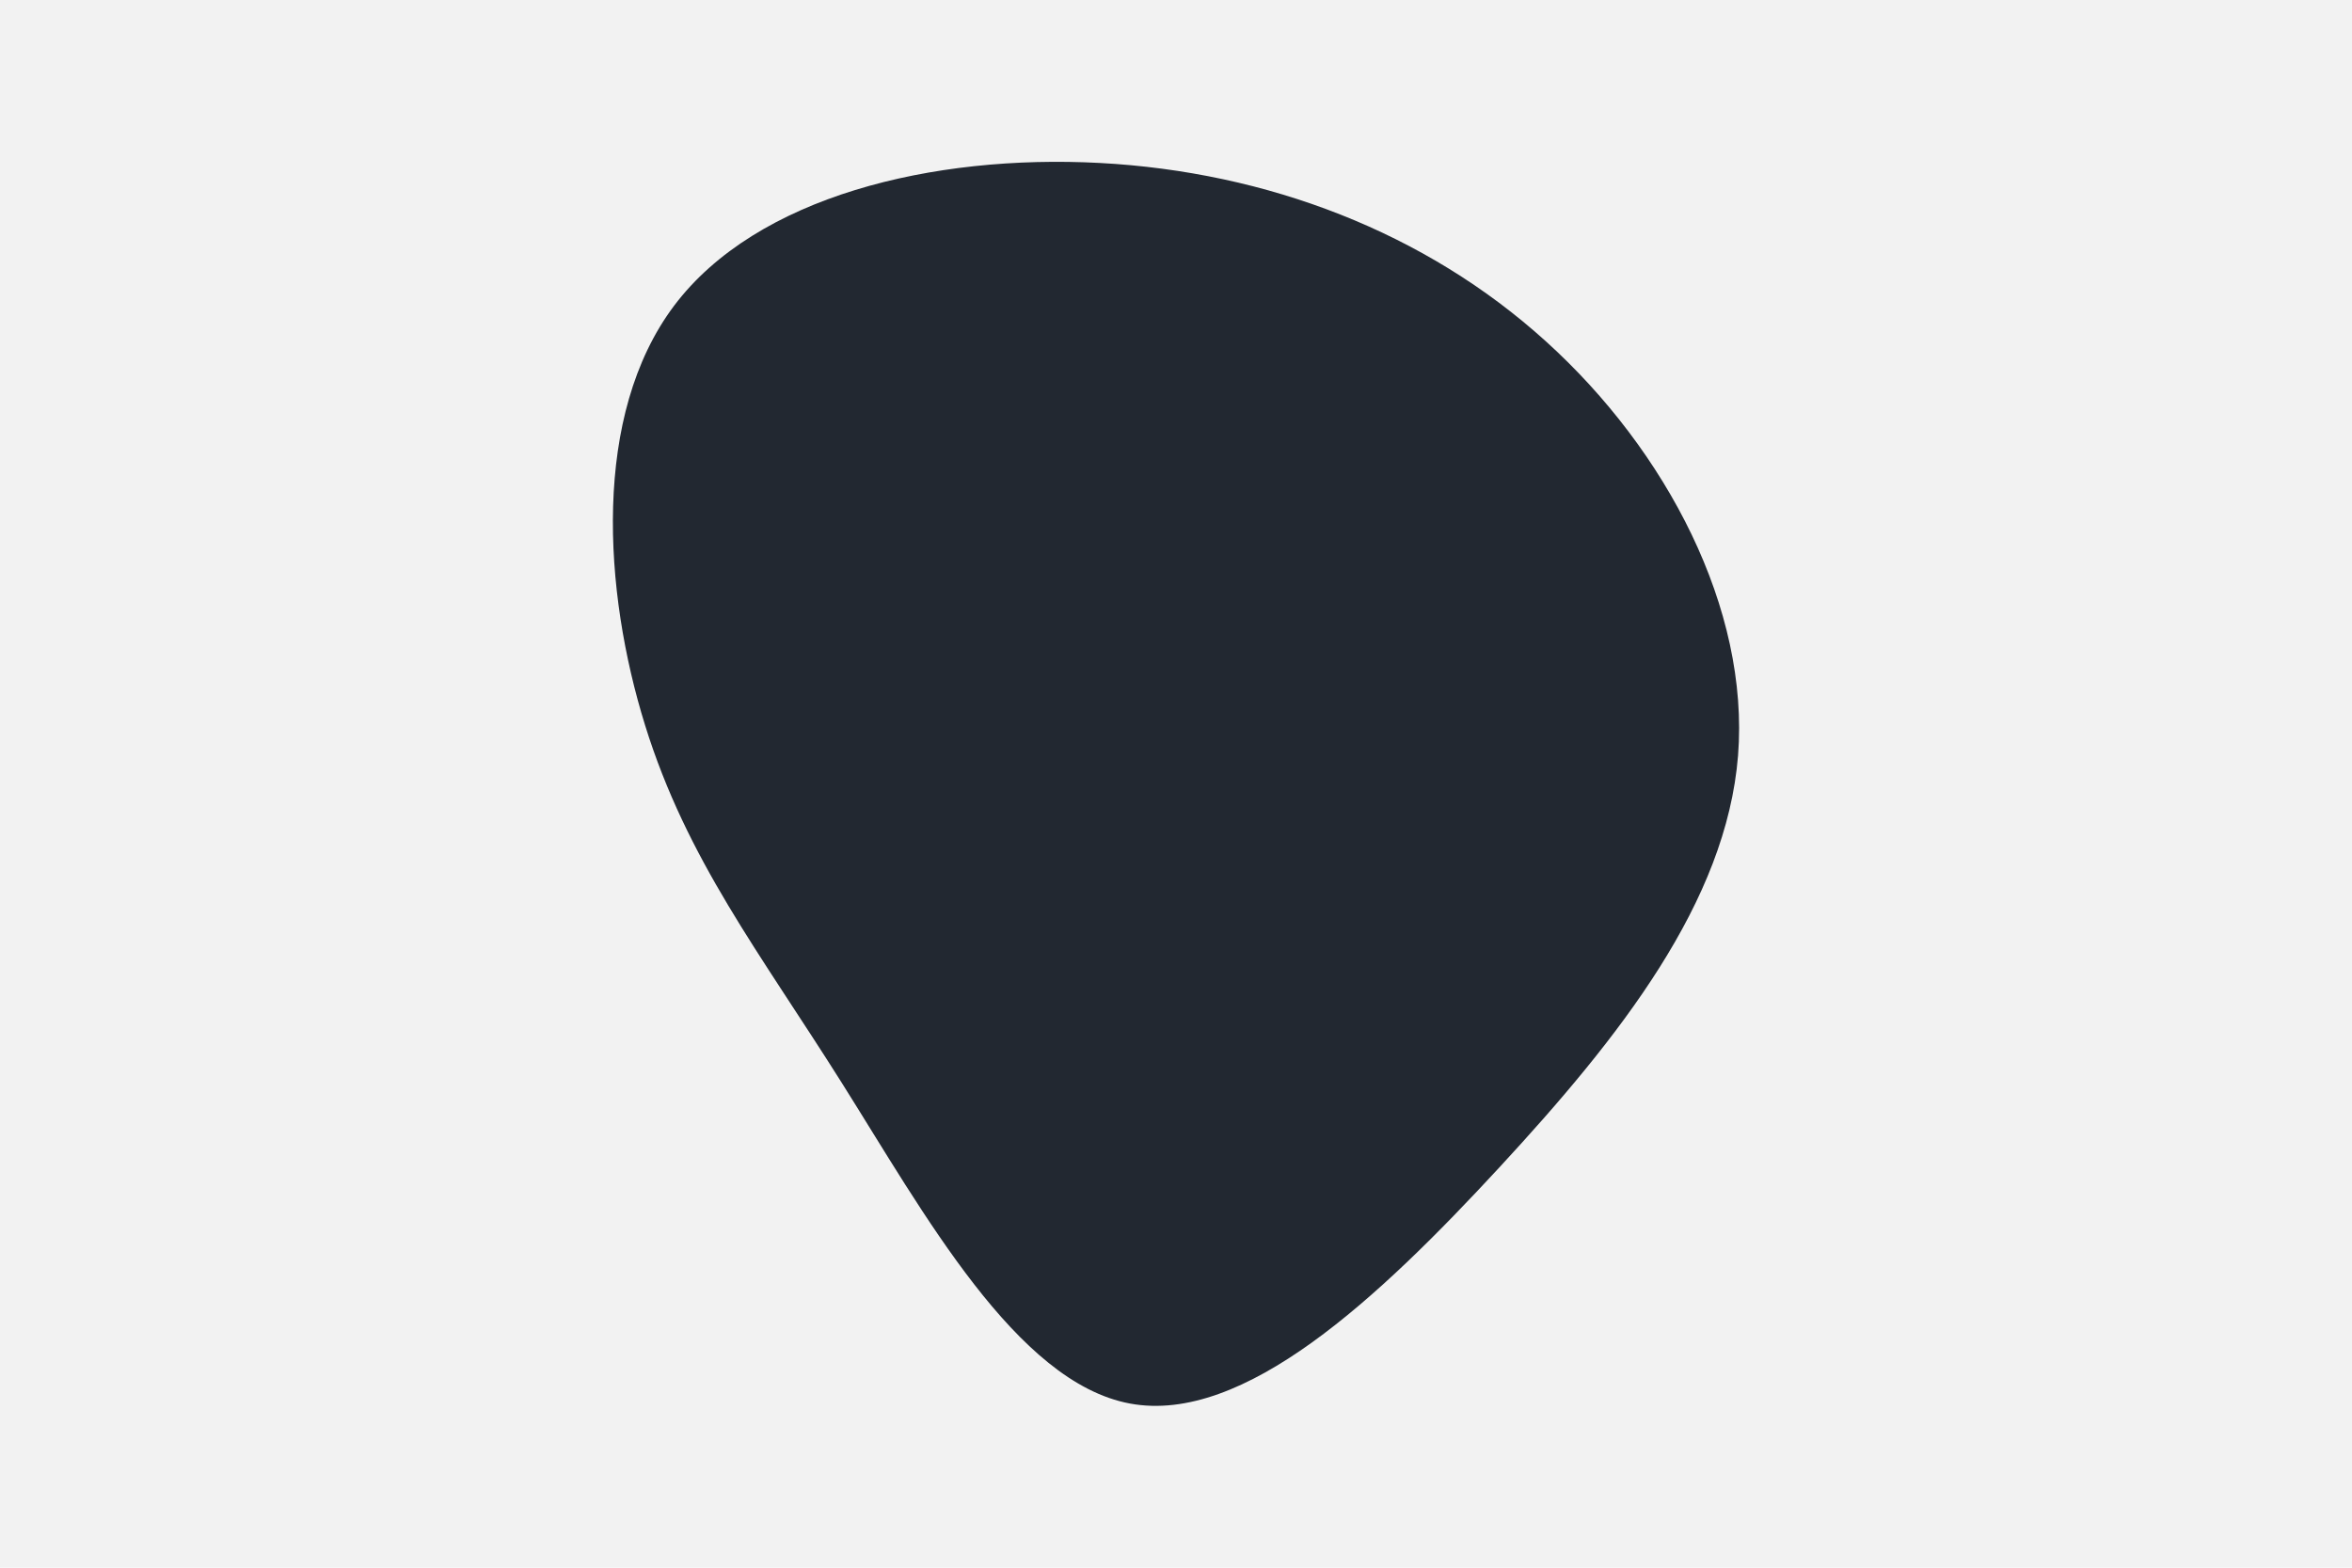
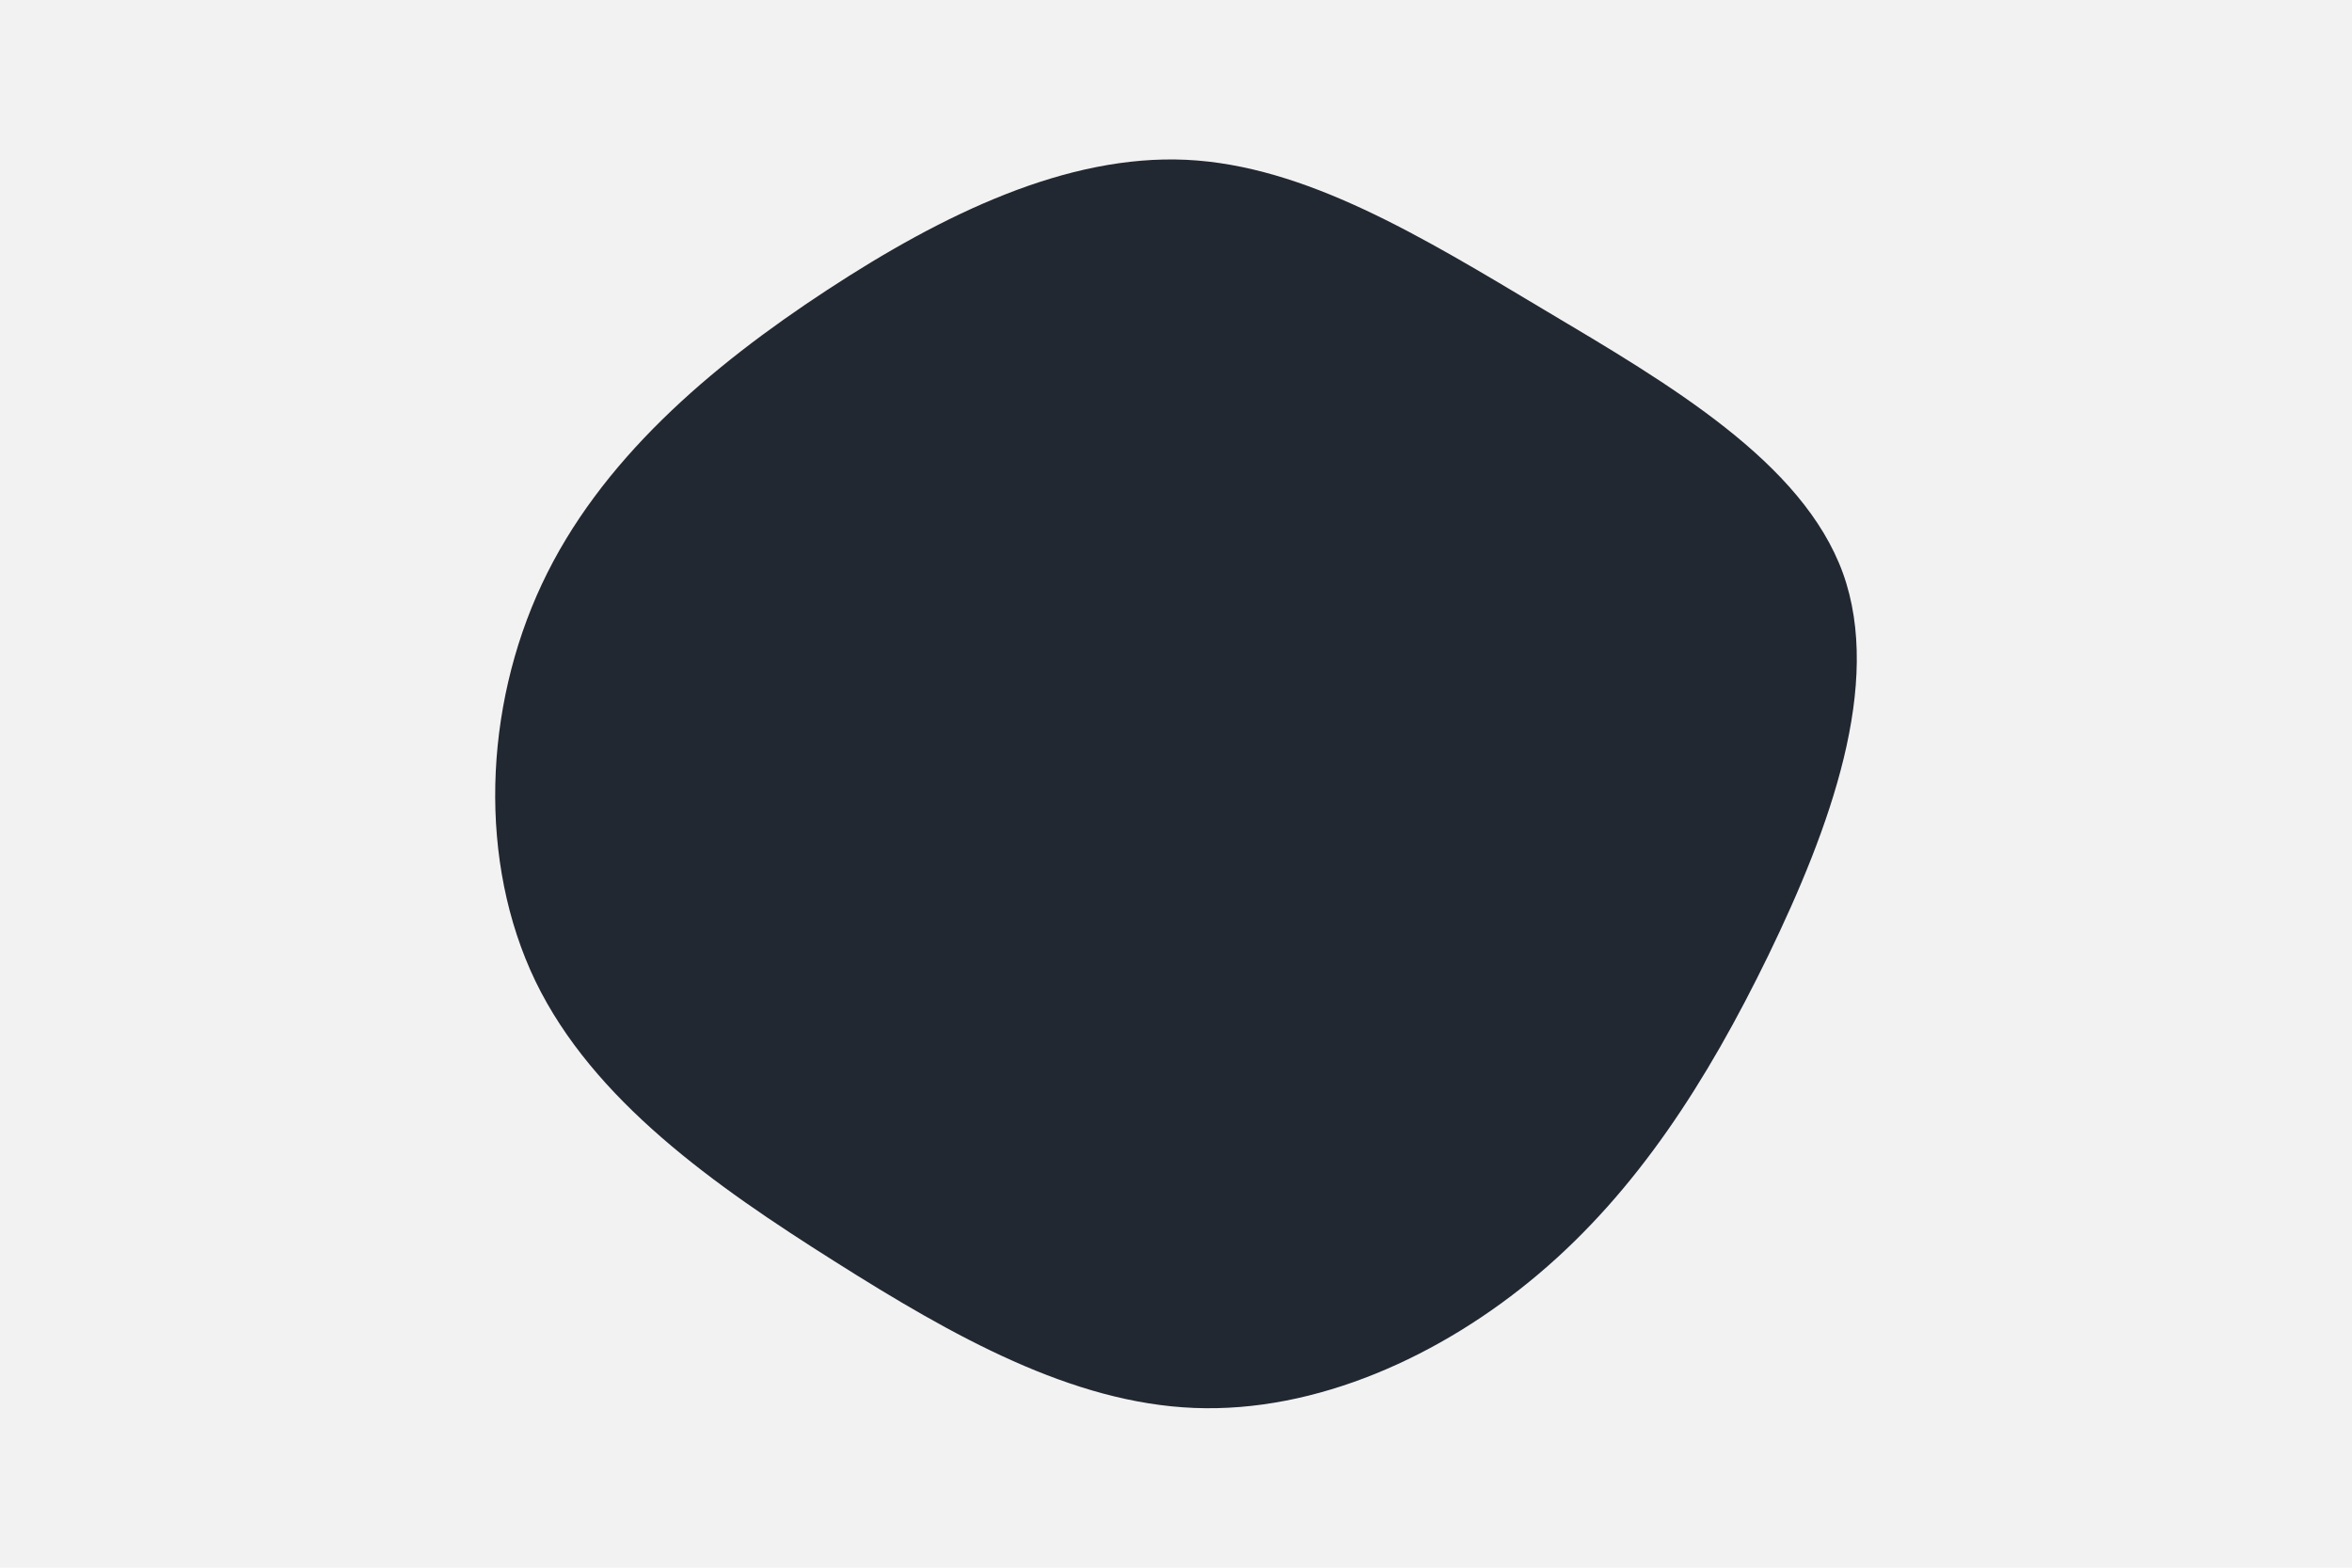
<svg xmlns="http://www.w3.org/2000/svg" id="visual" viewBox="0 0 900 600" width="900" height="600" version="1.1">
  <rect x="0" y="0" width="900" height="600" fill="#F2F2F2" />
-   <g transform="translate(424.2725 293.6731)">
-     <path d="M167.3 -163C213.5 -121.2 245.2 -60.6 240.8 -4.5C236.3 51.6 195.6 103.2 149.4 153.2C103.2 203.2 51.6 251.6 8.1 243.5C-35.4 235.4 -70.7 170.7 -102.2 120.7C-133.7 70.7 -161.4 35.4 -177.4 -16C-193.4 -67.4 -197.8 -134.8 -166.3 -176.7C-134.8 -218.5 -67.4 -234.7 -3.4 -231.3C60.6 -227.9 121.2 -204.8 167.3 -163" fill="#222831" />
+   <g transform="translate(455.5037 299.3593)">
+     <path d="M135.7 -180.6C183.3 -152.3 234.3 -122.5 249.7 -80C265 -37.5 244.7 17.7 221.2 66.2C197.6 114.7 170.8 156.4 133.4 188.1C96 219.8 48 241.4 1.4 239.5C-45.3 237.6 -90.5 212.3 -136.3 183.3C-182.1 154.4 -228.5 121.8 -250.6 76.2C-272.6 30.5 -270.4 -28.3 -248.2 -75.7C-226 -123.1 -183.8 -159 -139.1 -188.3C-94.4 -217.6 -47.2 -240.3 -1.6 -238.2C44.1 -236 88.2 -209 135.7 -180.6" fill="#222831" />
  </g>
</svg>
